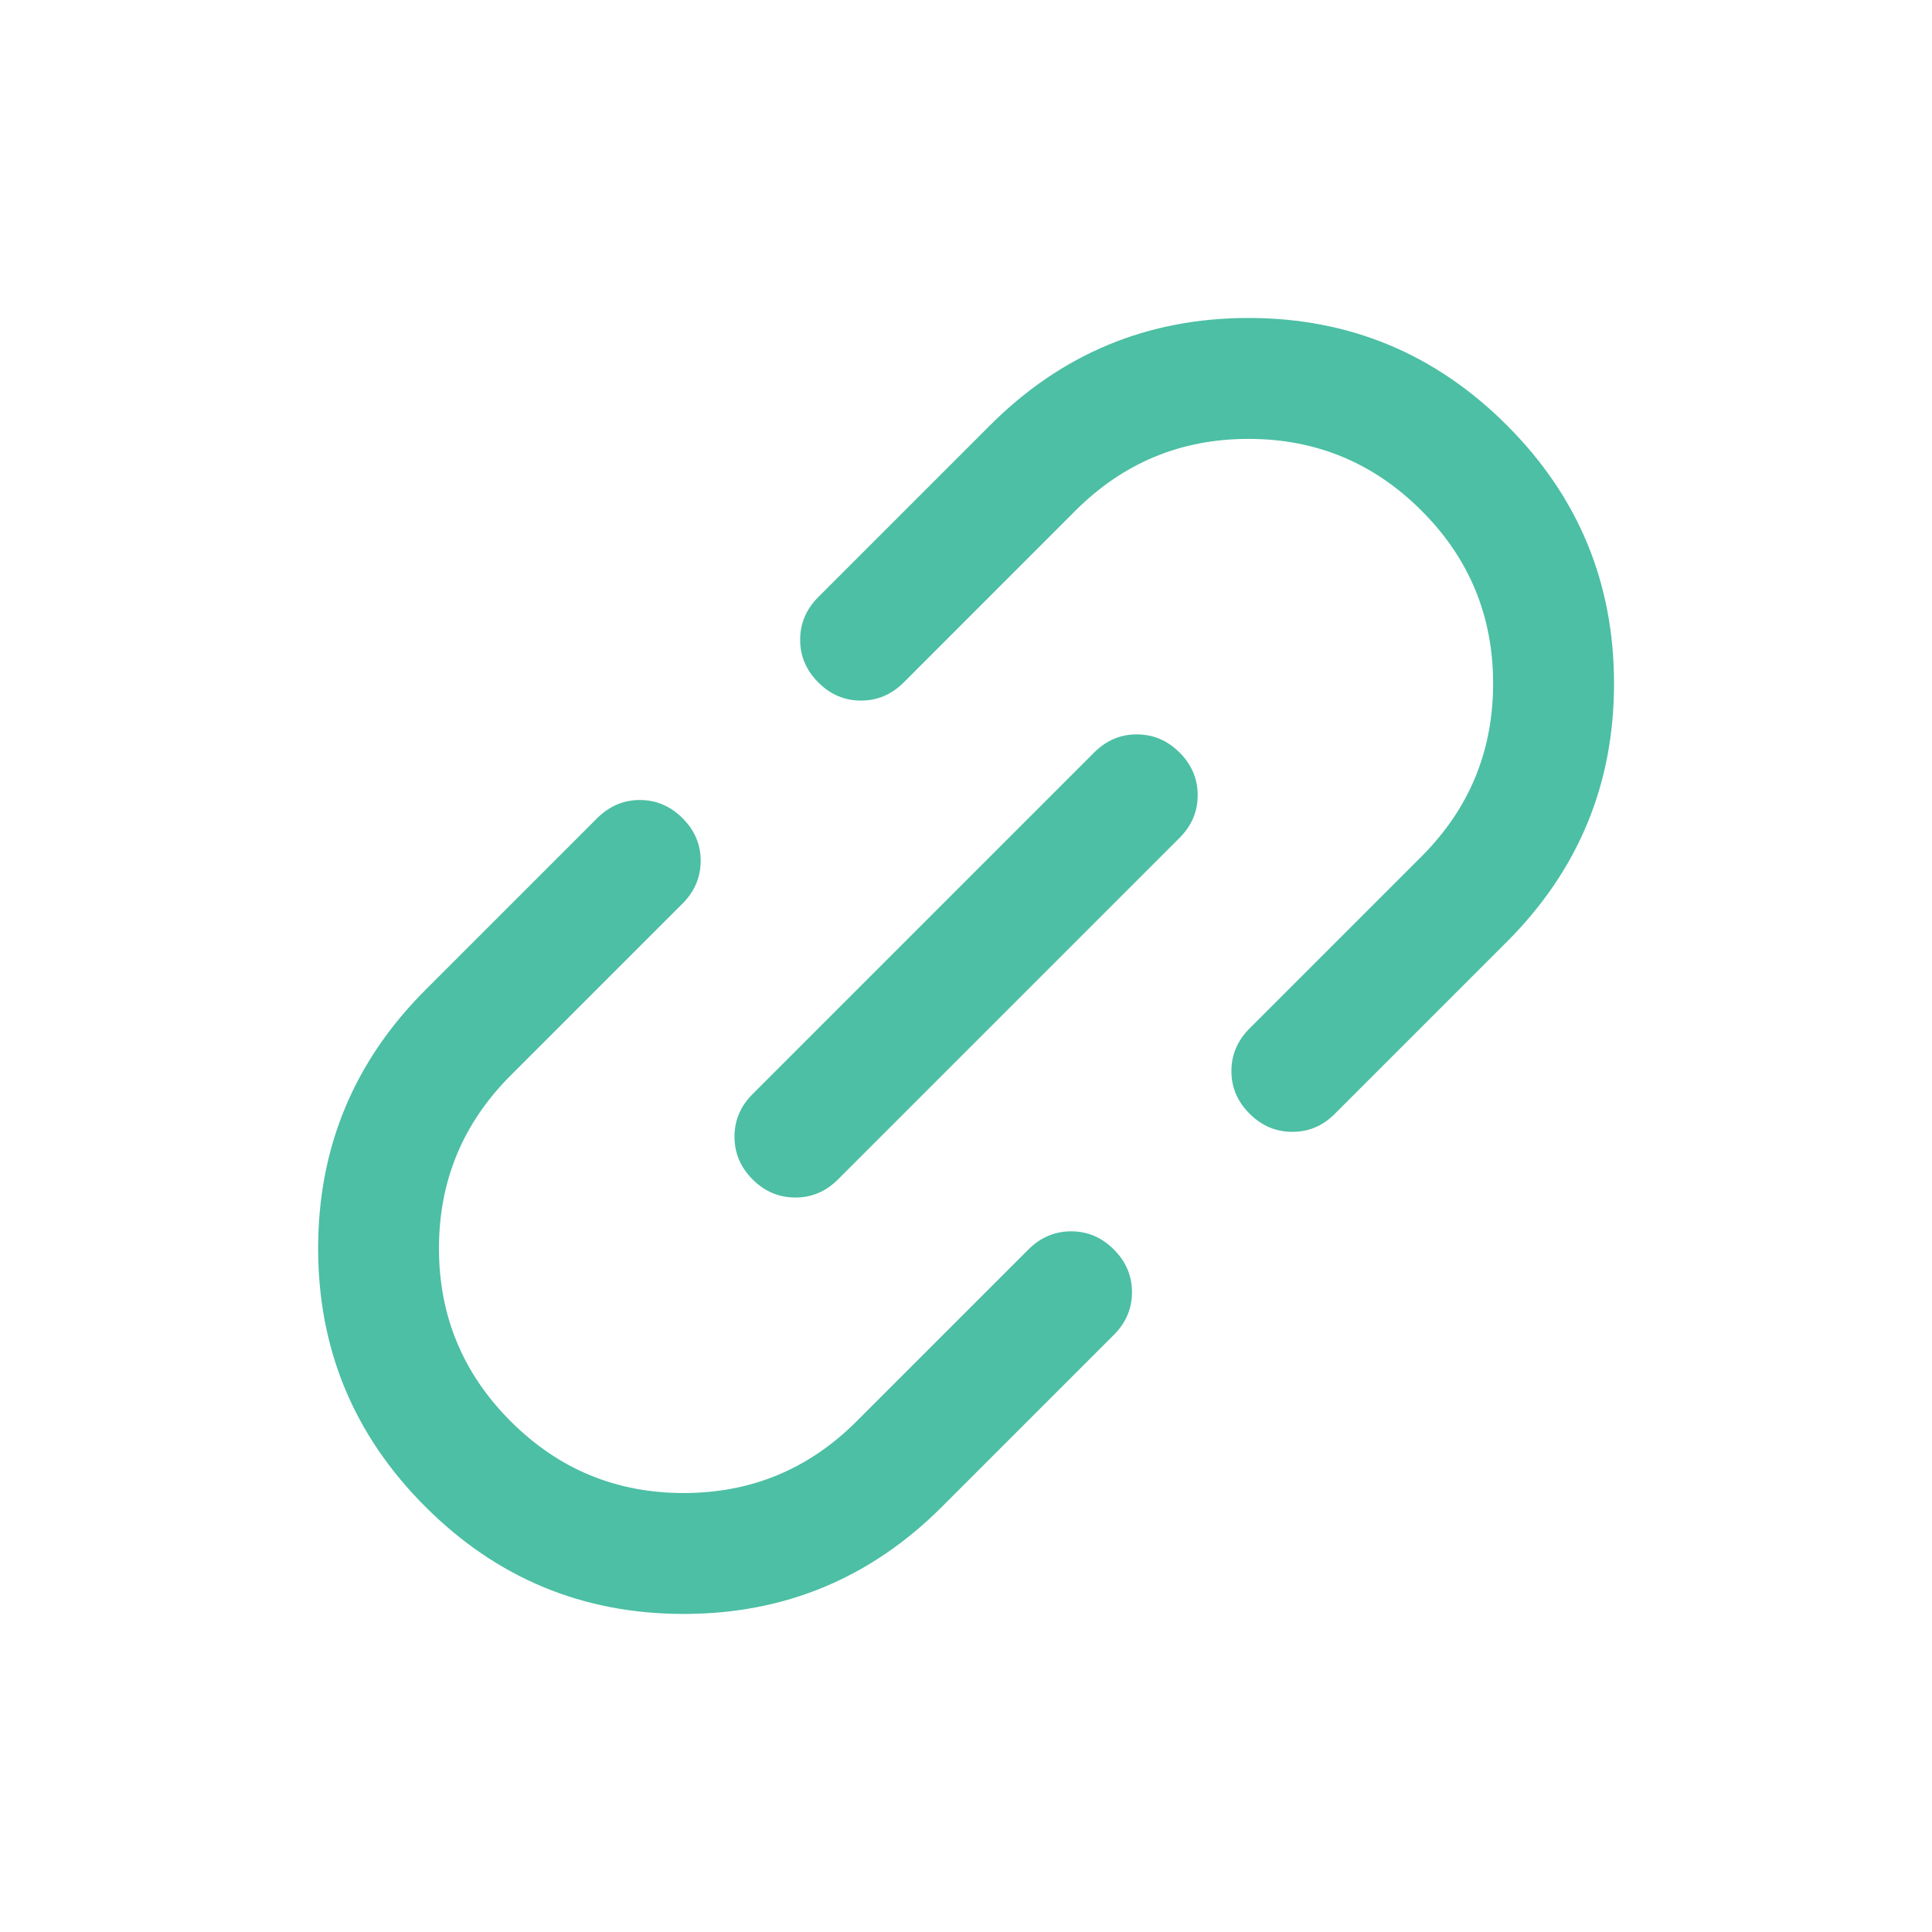
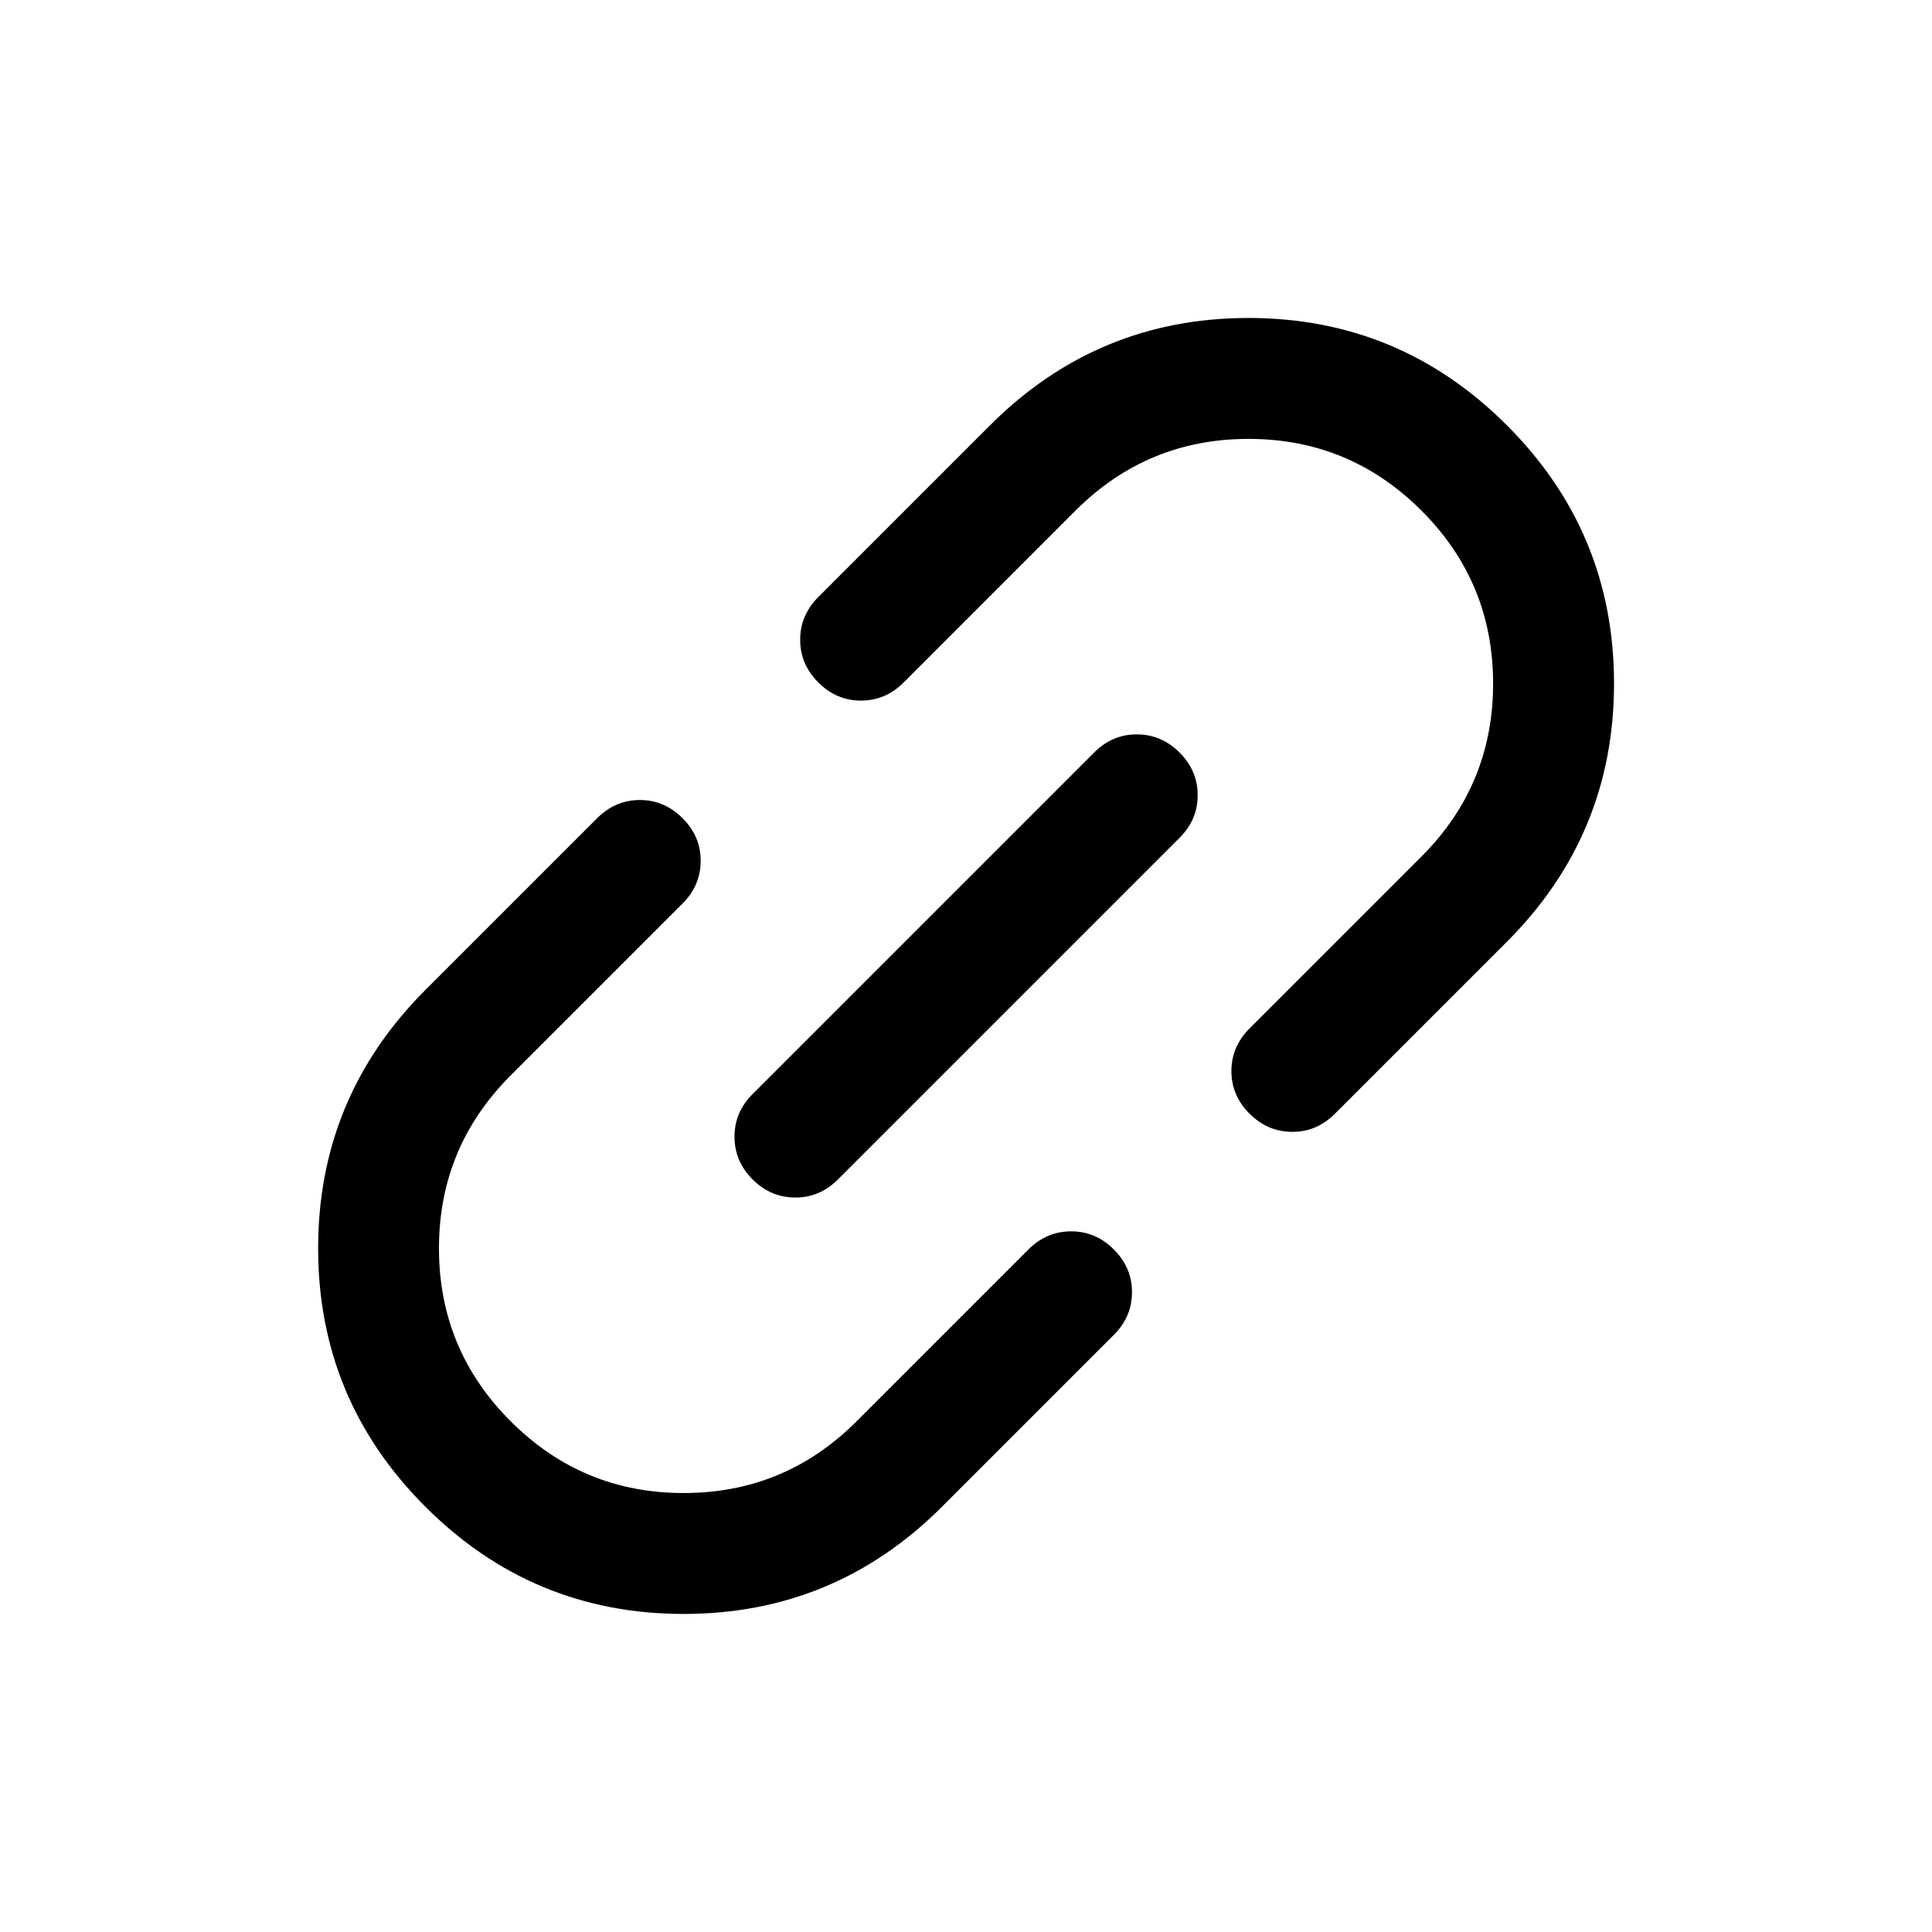
- <svg xmlns="http://www.w3.org/2000/svg" width="24" height="24" viewBox="0 0 24 24" fill="none">
-   <path d="M11.702 18.717C10.814 19.605 9.744 20.049 8.493 20.049C7.241 20.049 6.172 19.605 5.284 18.717C4.396 17.83 3.952 16.76 3.952 15.508C3.952 14.256 4.396 13.187 5.283 12.299L7.418 10.164C7.569 10.014 7.745 9.938 7.949 9.938C8.152 9.938 8.329 10.014 8.479 10.164C8.629 10.314 8.705 10.491 8.704 10.694C8.704 10.897 8.629 11.074 8.479 11.224L6.343 13.36C5.75 13.953 5.453 14.669 5.453 15.508C5.453 16.346 5.75 17.062 6.344 17.656C6.938 18.25 7.654 18.547 8.493 18.547C9.331 18.547 10.047 18.25 10.64 17.657L12.776 15.521C12.926 15.371 13.103 15.296 13.306 15.296C13.51 15.296 13.687 15.371 13.837 15.522C13.987 15.672 14.062 15.849 14.062 16.052C14.062 16.255 13.987 16.432 13.837 16.582L11.702 18.717ZM10.41 14.651C10.26 14.801 10.083 14.877 9.879 14.876C9.676 14.876 9.499 14.801 9.349 14.651C9.199 14.501 9.124 14.324 9.124 14.121C9.124 13.917 9.199 13.741 9.349 13.591L13.592 9.348C13.742 9.198 13.919 9.122 14.122 9.123C14.326 9.123 14.502 9.198 14.653 9.348C14.803 9.498 14.878 9.675 14.878 9.878C14.878 10.082 14.803 10.258 14.652 10.409L10.41 14.651ZM16.583 13.835C16.433 13.986 16.256 14.061 16.053 14.06C15.85 14.06 15.673 13.985 15.523 13.835C15.372 13.685 15.297 13.508 15.297 13.305C15.297 13.102 15.373 12.925 15.523 12.775L17.659 10.639C18.252 10.046 18.548 9.33 18.548 8.491C18.548 7.653 18.252 6.936 17.658 6.343C17.064 5.749 16.348 5.452 15.509 5.452C14.671 5.452 13.955 5.749 13.361 6.342L11.226 8.478C11.075 8.628 10.899 8.703 10.695 8.703C10.492 8.703 10.315 8.628 10.165 8.477C10.015 8.327 9.939 8.15 9.94 7.947C9.94 7.744 10.015 7.567 10.165 7.417L12.3 5.282C13.188 4.394 14.258 3.95 15.509 3.95C16.761 3.95 17.83 4.394 18.718 5.282C19.606 6.169 20.05 7.239 20.05 8.491C20.05 9.743 19.606 10.812 18.718 11.7L16.583 13.835Z" fill="#4CBFA4" />
+ <svg xmlns="http://www.w3.org/2000/svg" width="width" height="height" viewBox="0 0 24 24" fill="none">
+   <path d="M11.702 18.717C10.814 19.605 9.744 20.049 8.493 20.049C7.241 20.049 6.172 19.605 5.284 18.717C4.396 17.83 3.952 16.76 3.952 15.508C3.952 14.256 4.396 13.187 5.283 12.299L7.418 10.164C7.569 10.014 7.745 9.938 7.949 9.938C8.152 9.938 8.329 10.014 8.479 10.164C8.629 10.314 8.705 10.491 8.704 10.694C8.704 10.897 8.629 11.074 8.479 11.224L6.343 13.36C5.75 13.953 5.453 14.669 5.453 15.508C5.453 16.346 5.75 17.062 6.344 17.656C6.938 18.25 7.654 18.547 8.493 18.547C9.331 18.547 10.047 18.25 10.64 17.657L12.776 15.521C12.926 15.371 13.103 15.296 13.306 15.296C13.51 15.296 13.687 15.371 13.837 15.522C13.987 15.672 14.062 15.849 14.062 16.052C14.062 16.255 13.987 16.432 13.837 16.582L11.702 18.717ZM10.41 14.651C10.26 14.801 10.083 14.877 9.879 14.876C9.676 14.876 9.499 14.801 9.349 14.651C9.199 14.501 9.124 14.324 9.124 14.121C9.124 13.917 9.199 13.741 9.349 13.591L13.592 9.348C13.742 9.198 13.919 9.122 14.122 9.123C14.326 9.123 14.502 9.198 14.653 9.348C14.803 9.498 14.878 9.675 14.878 9.878C14.878 10.082 14.803 10.258 14.652 10.409L10.41 14.651ZM16.583 13.835C16.433 13.986 16.256 14.061 16.053 14.06C15.85 14.06 15.673 13.985 15.523 13.835C15.372 13.685 15.297 13.508 15.297 13.305C15.297 13.102 15.373 12.925 15.523 12.775L17.659 10.639C18.252 10.046 18.548 9.33 18.548 8.491C18.548 7.653 18.252 6.936 17.658 6.343C17.064 5.749 16.348 5.452 15.509 5.452C14.671 5.452 13.955 5.749 13.361 6.342L11.226 8.478C11.075 8.628 10.899 8.703 10.695 8.703C10.492 8.703 10.315 8.628 10.165 8.477C10.015 8.327 9.939 8.15 9.94 7.947C9.94 7.744 10.015 7.567 10.165 7.417L12.3 5.282C13.188 4.394 14.258 3.95 15.509 3.95C16.761 3.95 17.83 4.394 18.718 5.282C19.606 6.169 20.05 7.239 20.05 8.491C20.05 9.743 19.606 10.812 18.718 11.7L16.583 13.835Z" fill="currentColor" />
</svg>
